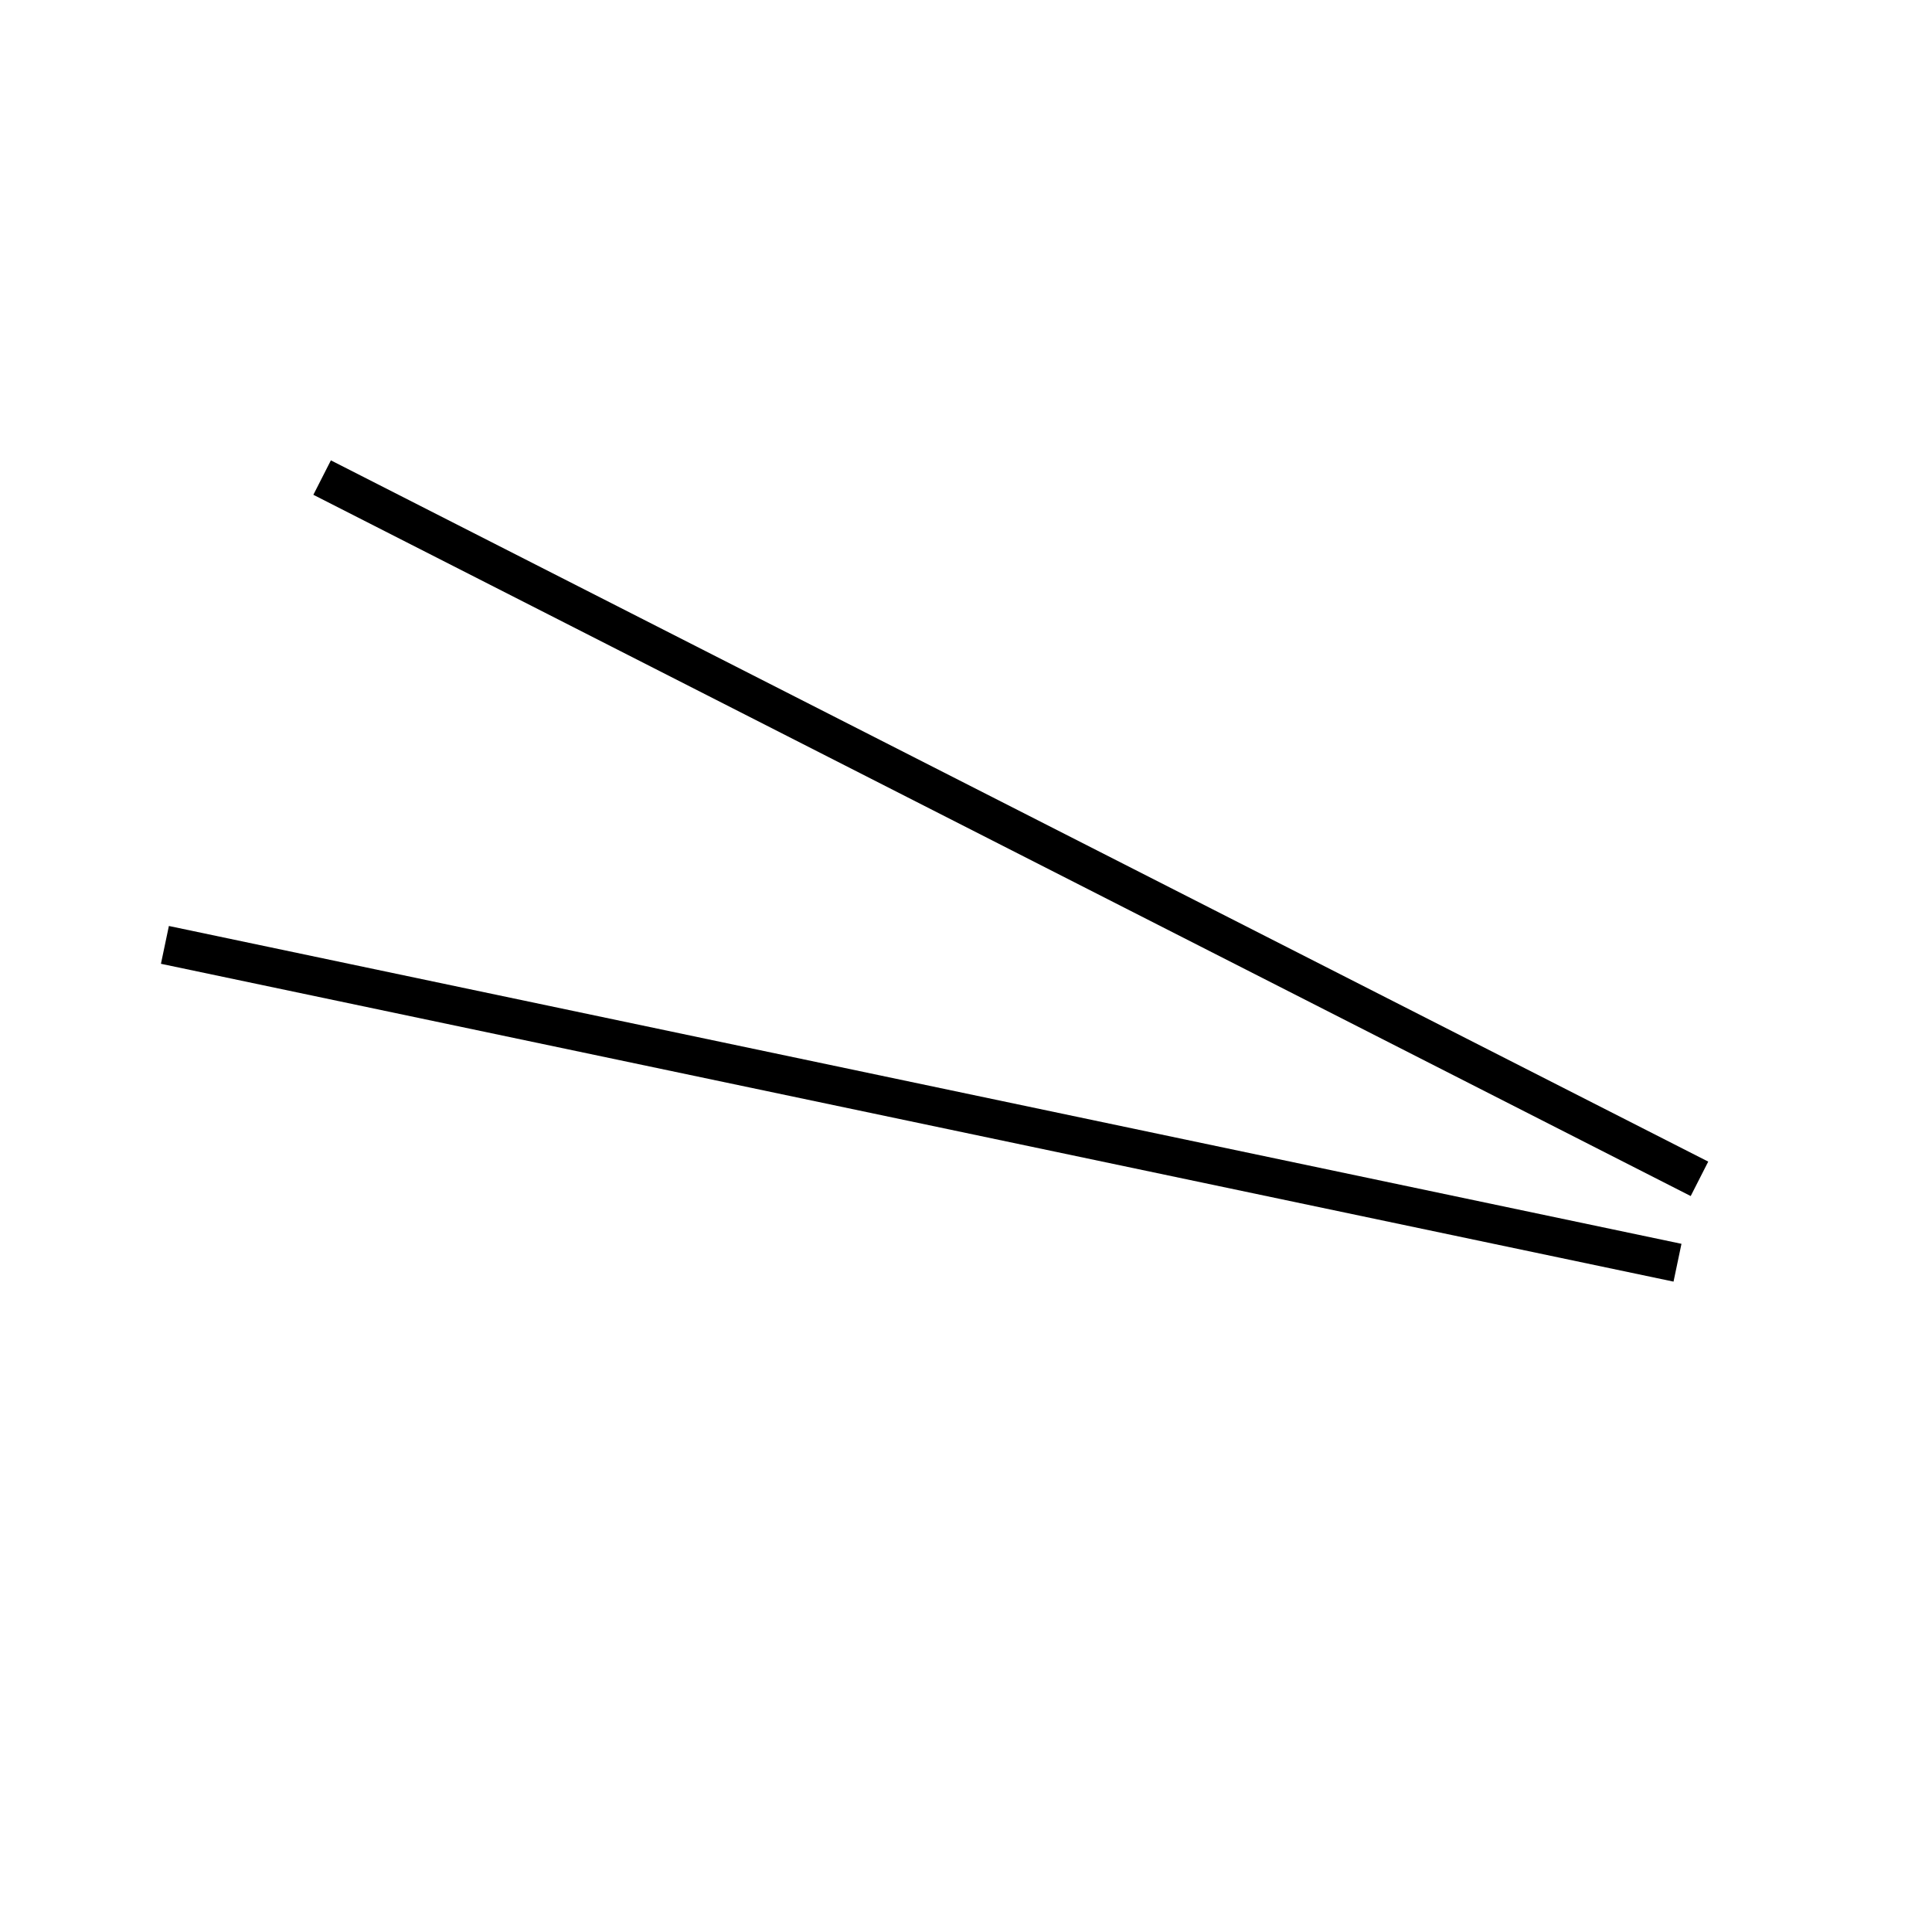
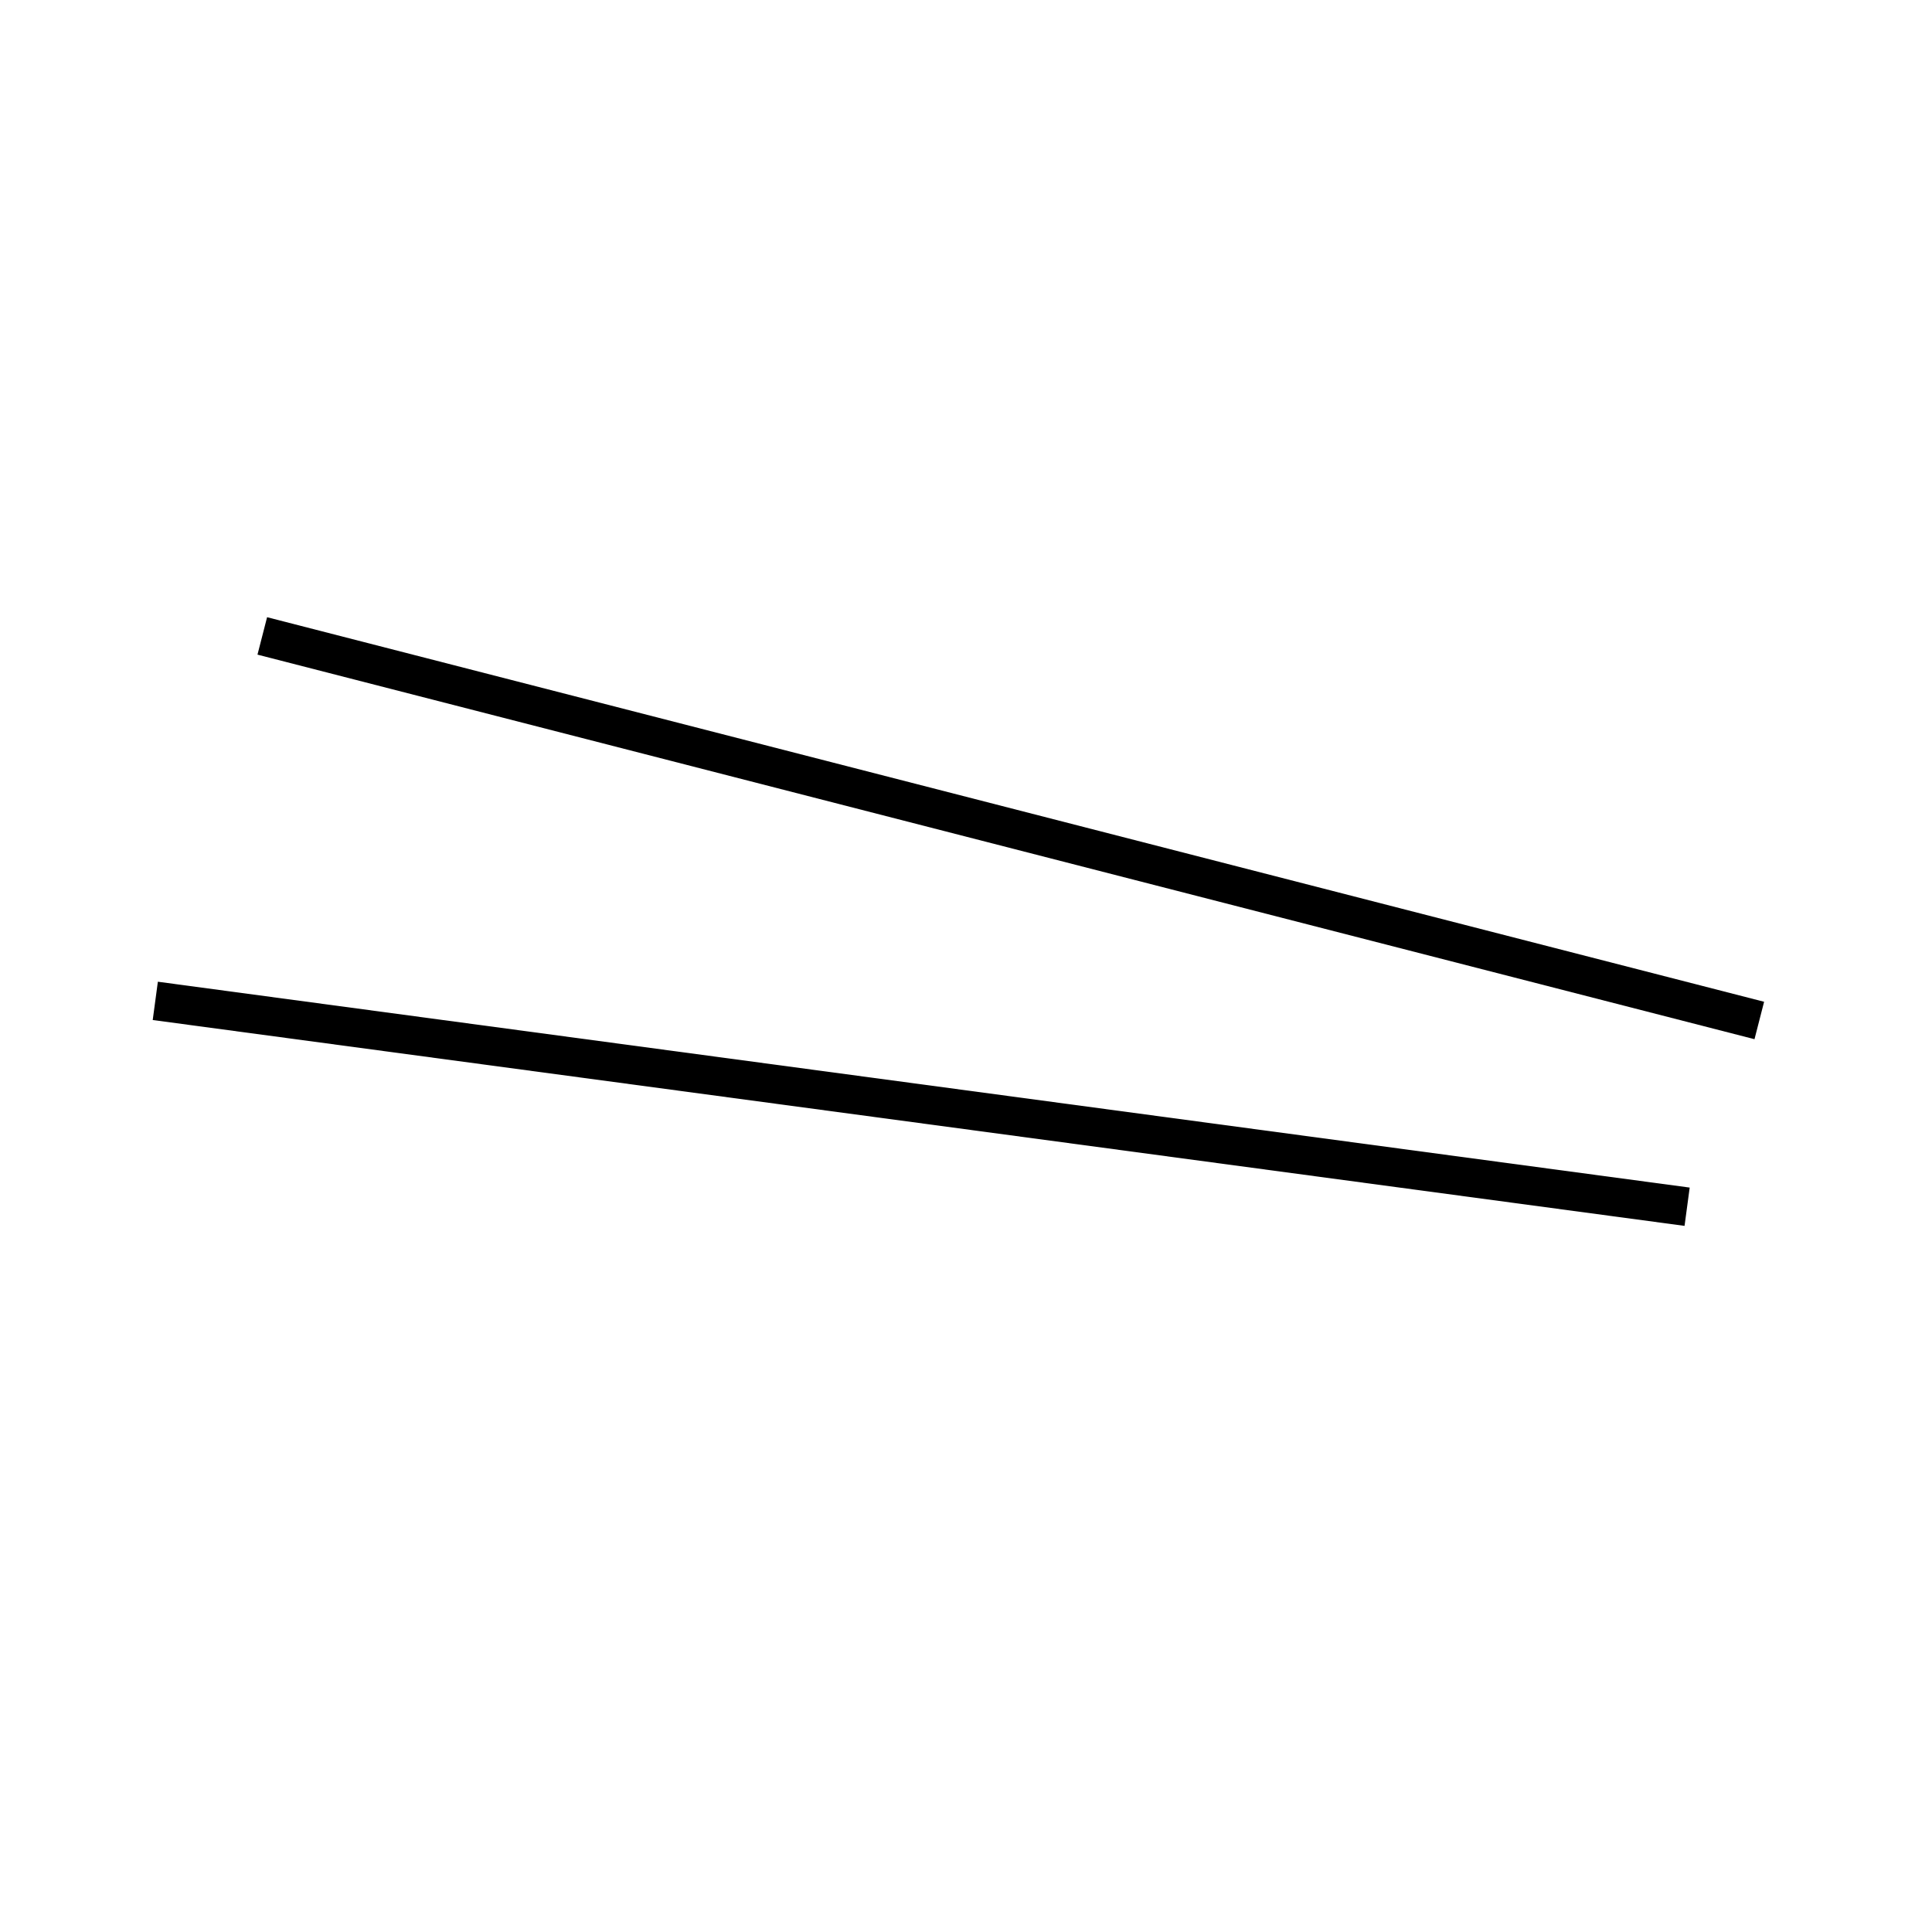
<svg xmlns="http://www.w3.org/2000/svg" height="100" width="100">
  <rect stroke-width="5" stroke="#ffffff" fill="#ffffff" height="100" width="100" y="0" x="0" />
-   <line x1="8.536" y1="48.907" x2="86.827" y2="65.358" stroke-width="2" stroke="black" />
-   <line x1="16.673" y1="24.719" x2="87.964" y2="61.016" stroke-width="2" stroke="black" />
+   <line x1="8.038" y1="51.805" x2="87.325" y2="62.46" stroke-width="2" stroke="black" />
+   <line x1="13.576" y1="32.915" x2="91.061" y2="52.82" stroke-width="2" stroke="black" />
</svg>
